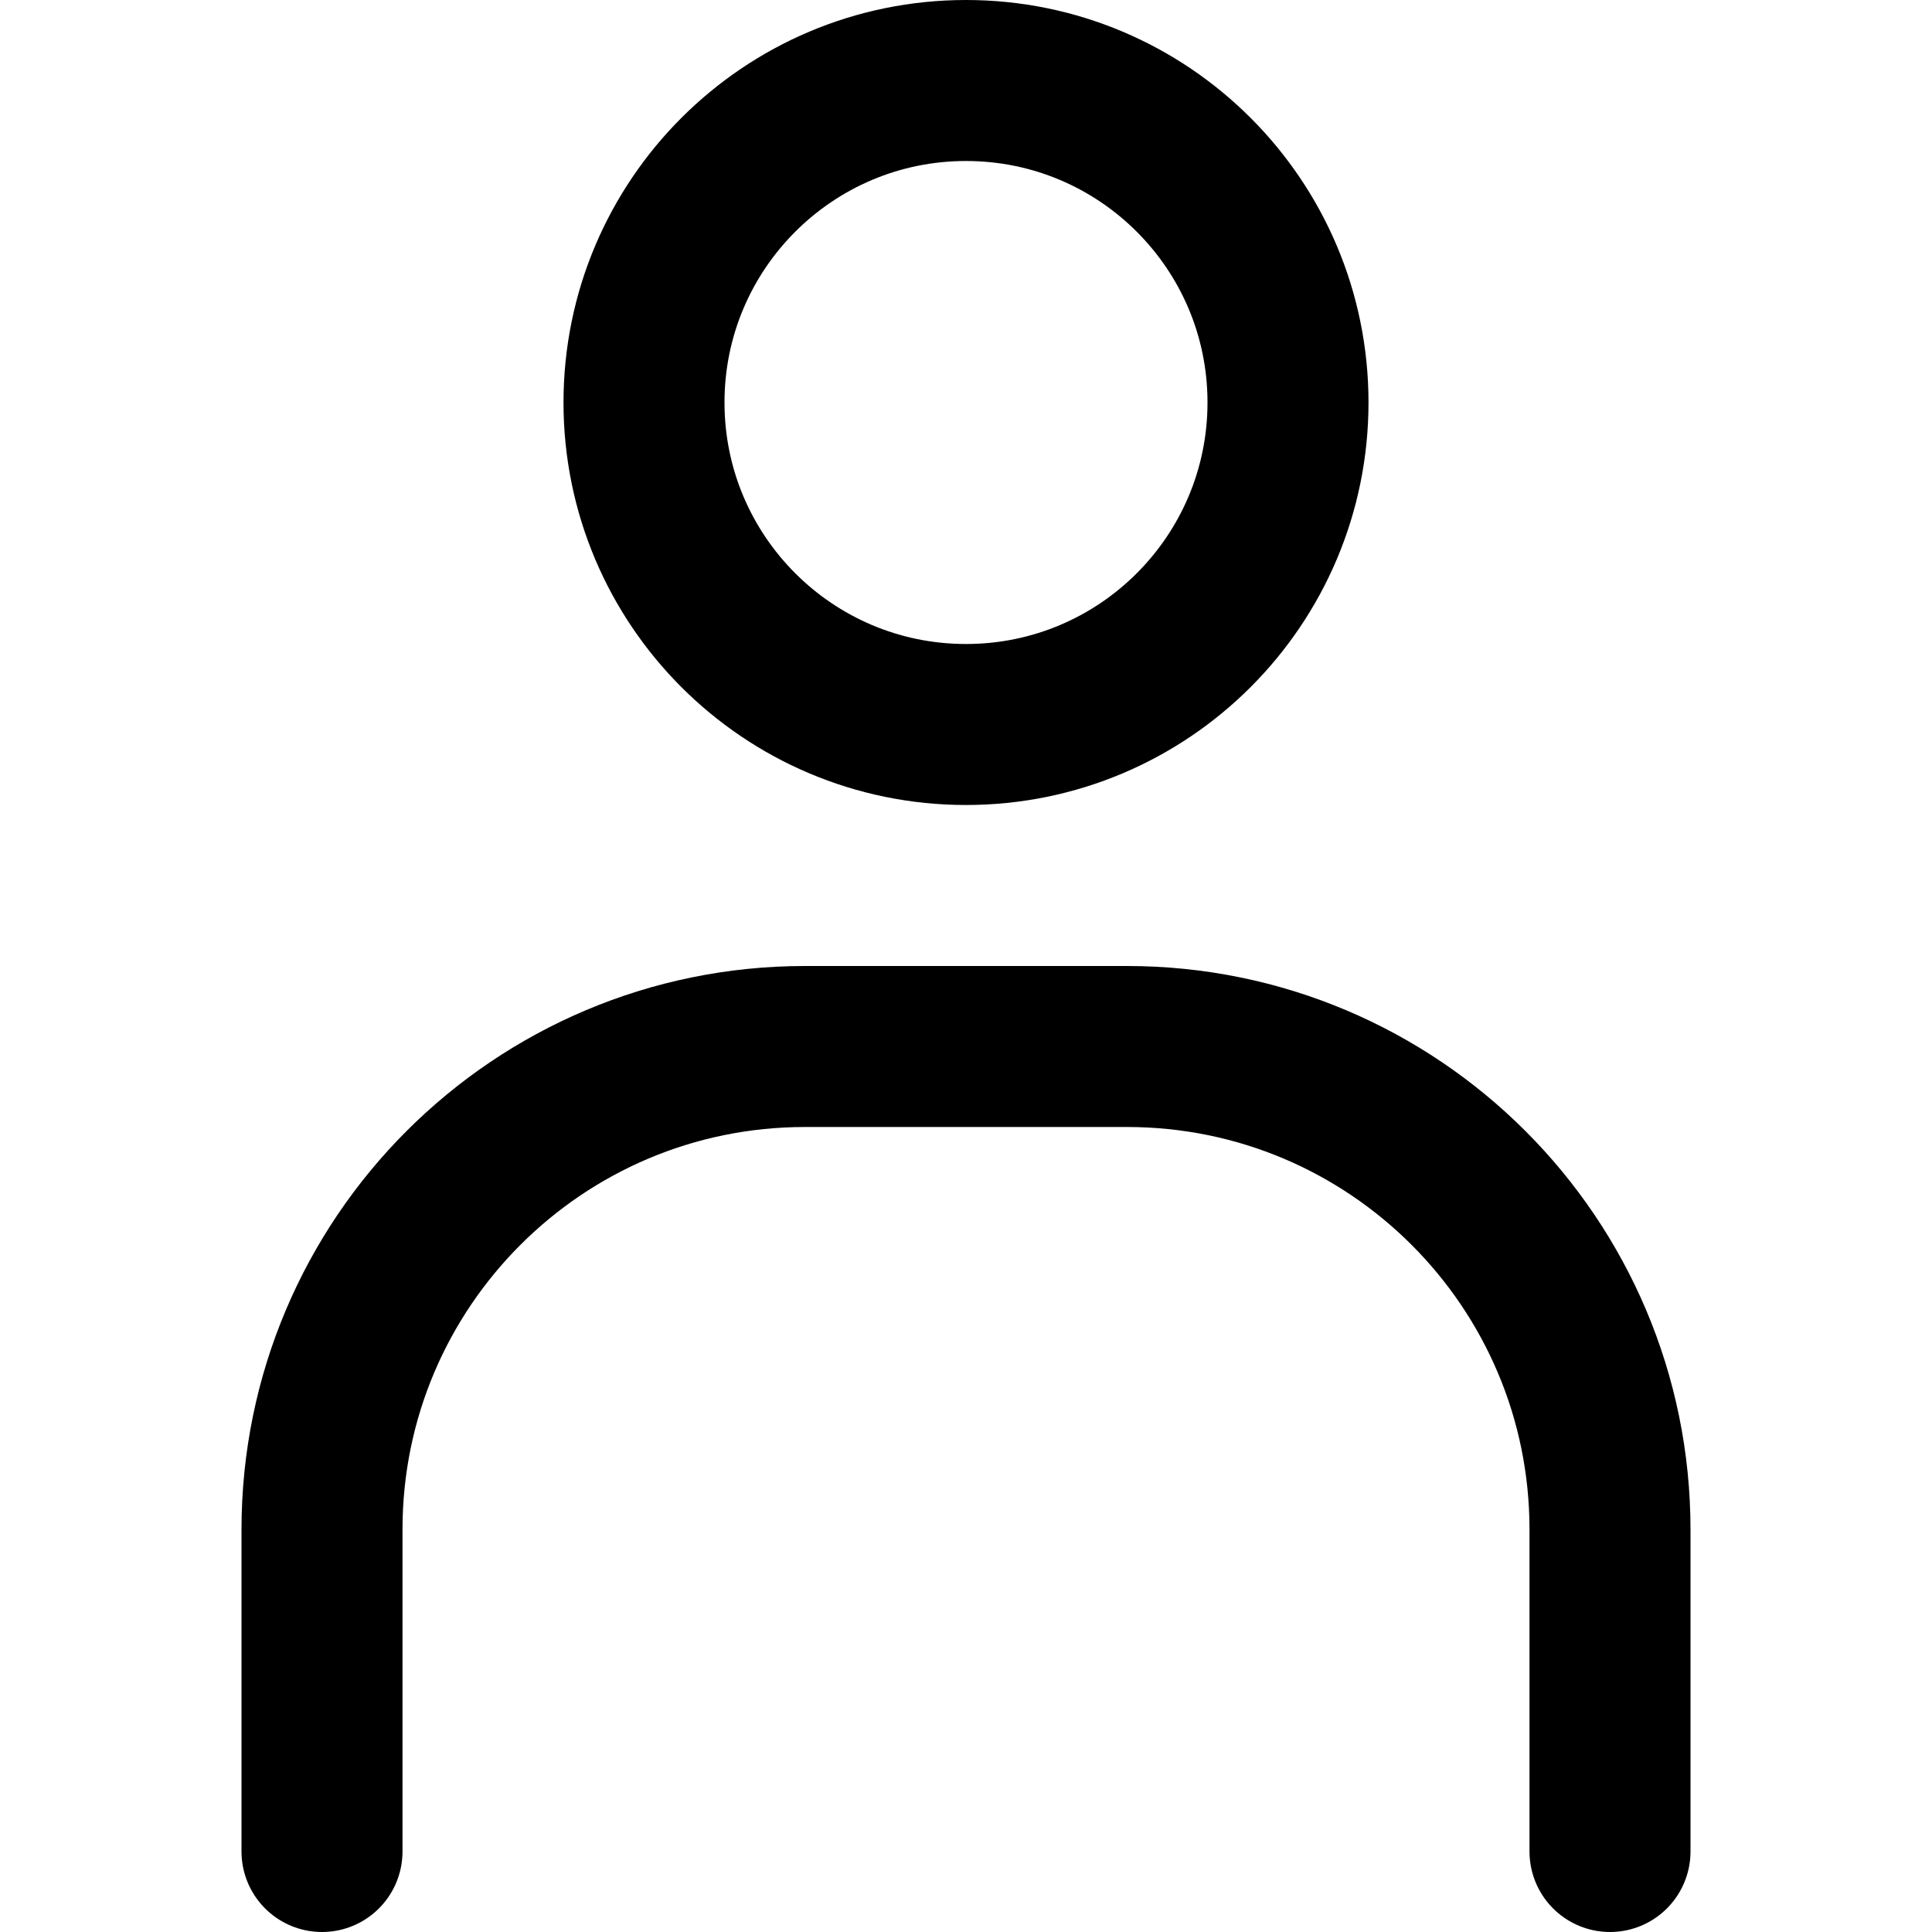
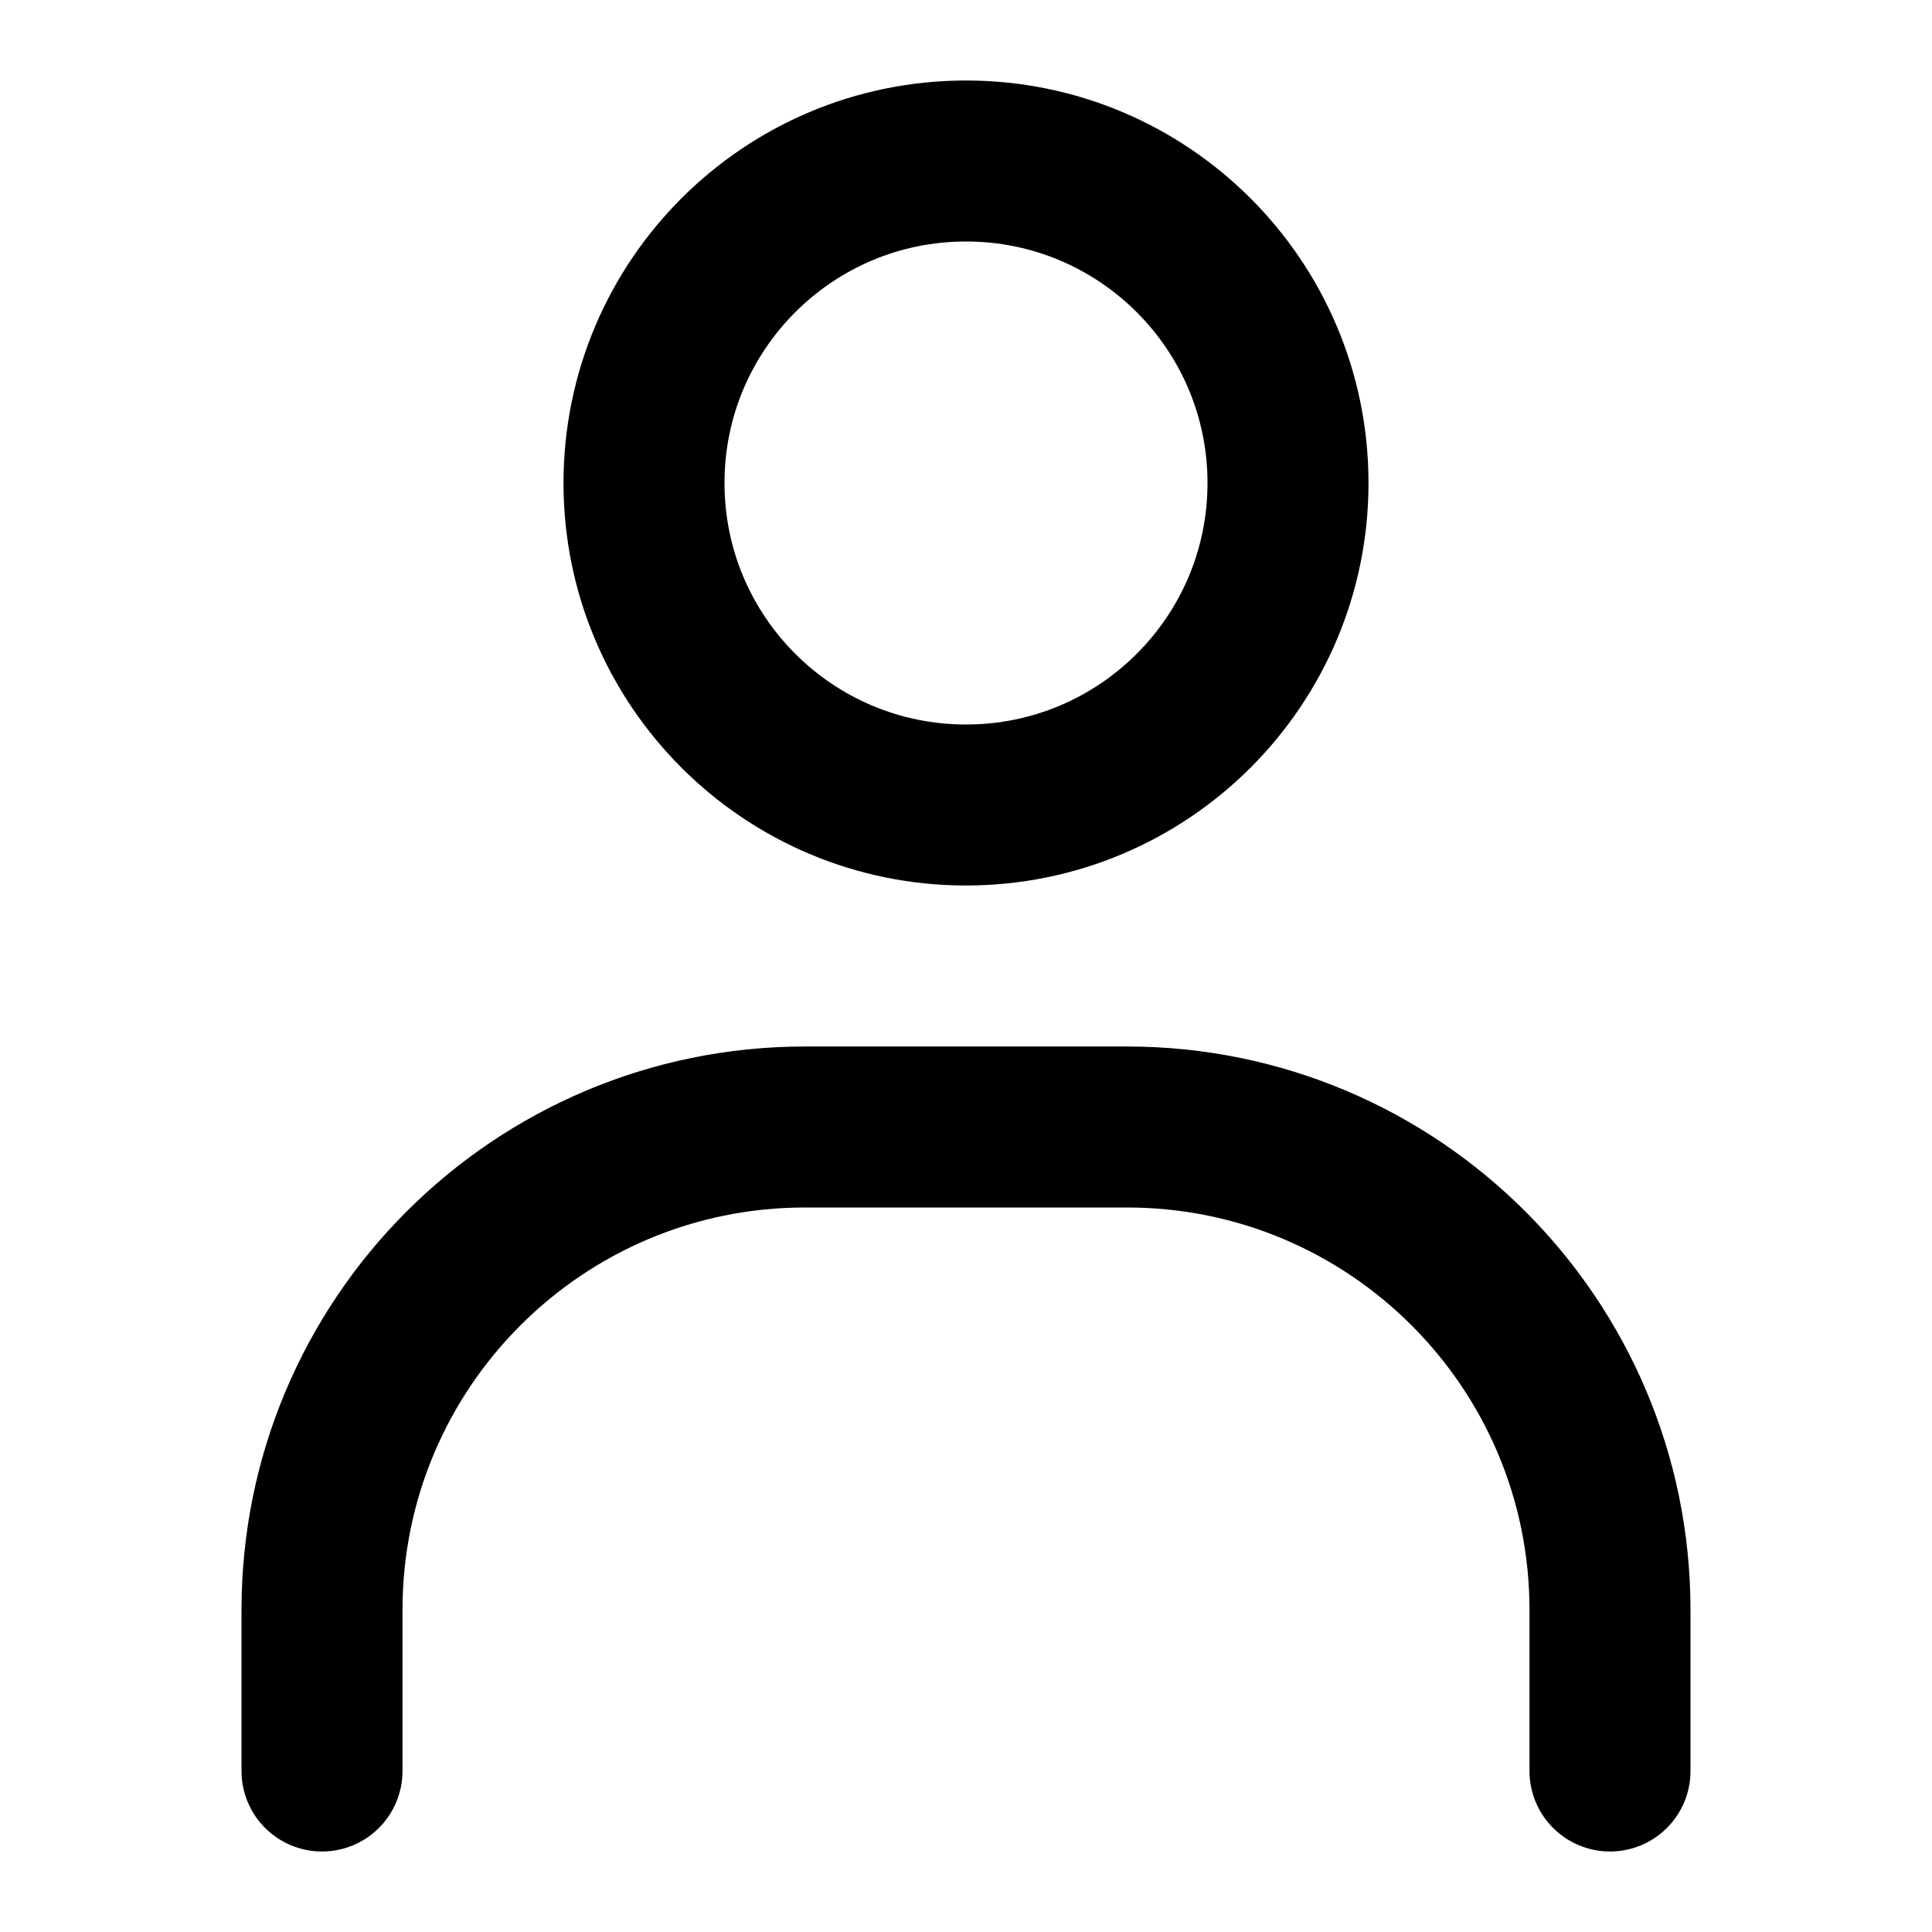
<svg xmlns="http://www.w3.org/2000/svg" width="48" height="48" viewBox="0 0 48 48" fill="none" stroke="currentColor" stroke-width="4" stroke-linecap="round" stroke-linejoin="round">
-   <path id="head" d="M24 2A8 8 0 0 1 32 10A8 8 0 0 1 24 18A8 8 0 0 1 16 10A8 8 0 0 1 24 2Z" />
-   <path id="body" d="M8 46L8 38A12 12 0 0 1 20 26L28 26A12 12 0 0 1 40 38L40 46" />
+   <path id="head" d="M24 4A8 8 0 0 1 32 12A8 8 0 0 1 24 20A8 8 0 0 1 16 12A8 8 0 0 1 24 4Z" />
+   <path id="body" d="M8 44L8 40A12 12 0 0 1 20 28L28 28A12 12 0 0 1 40 40L40 44" />
</svg>
